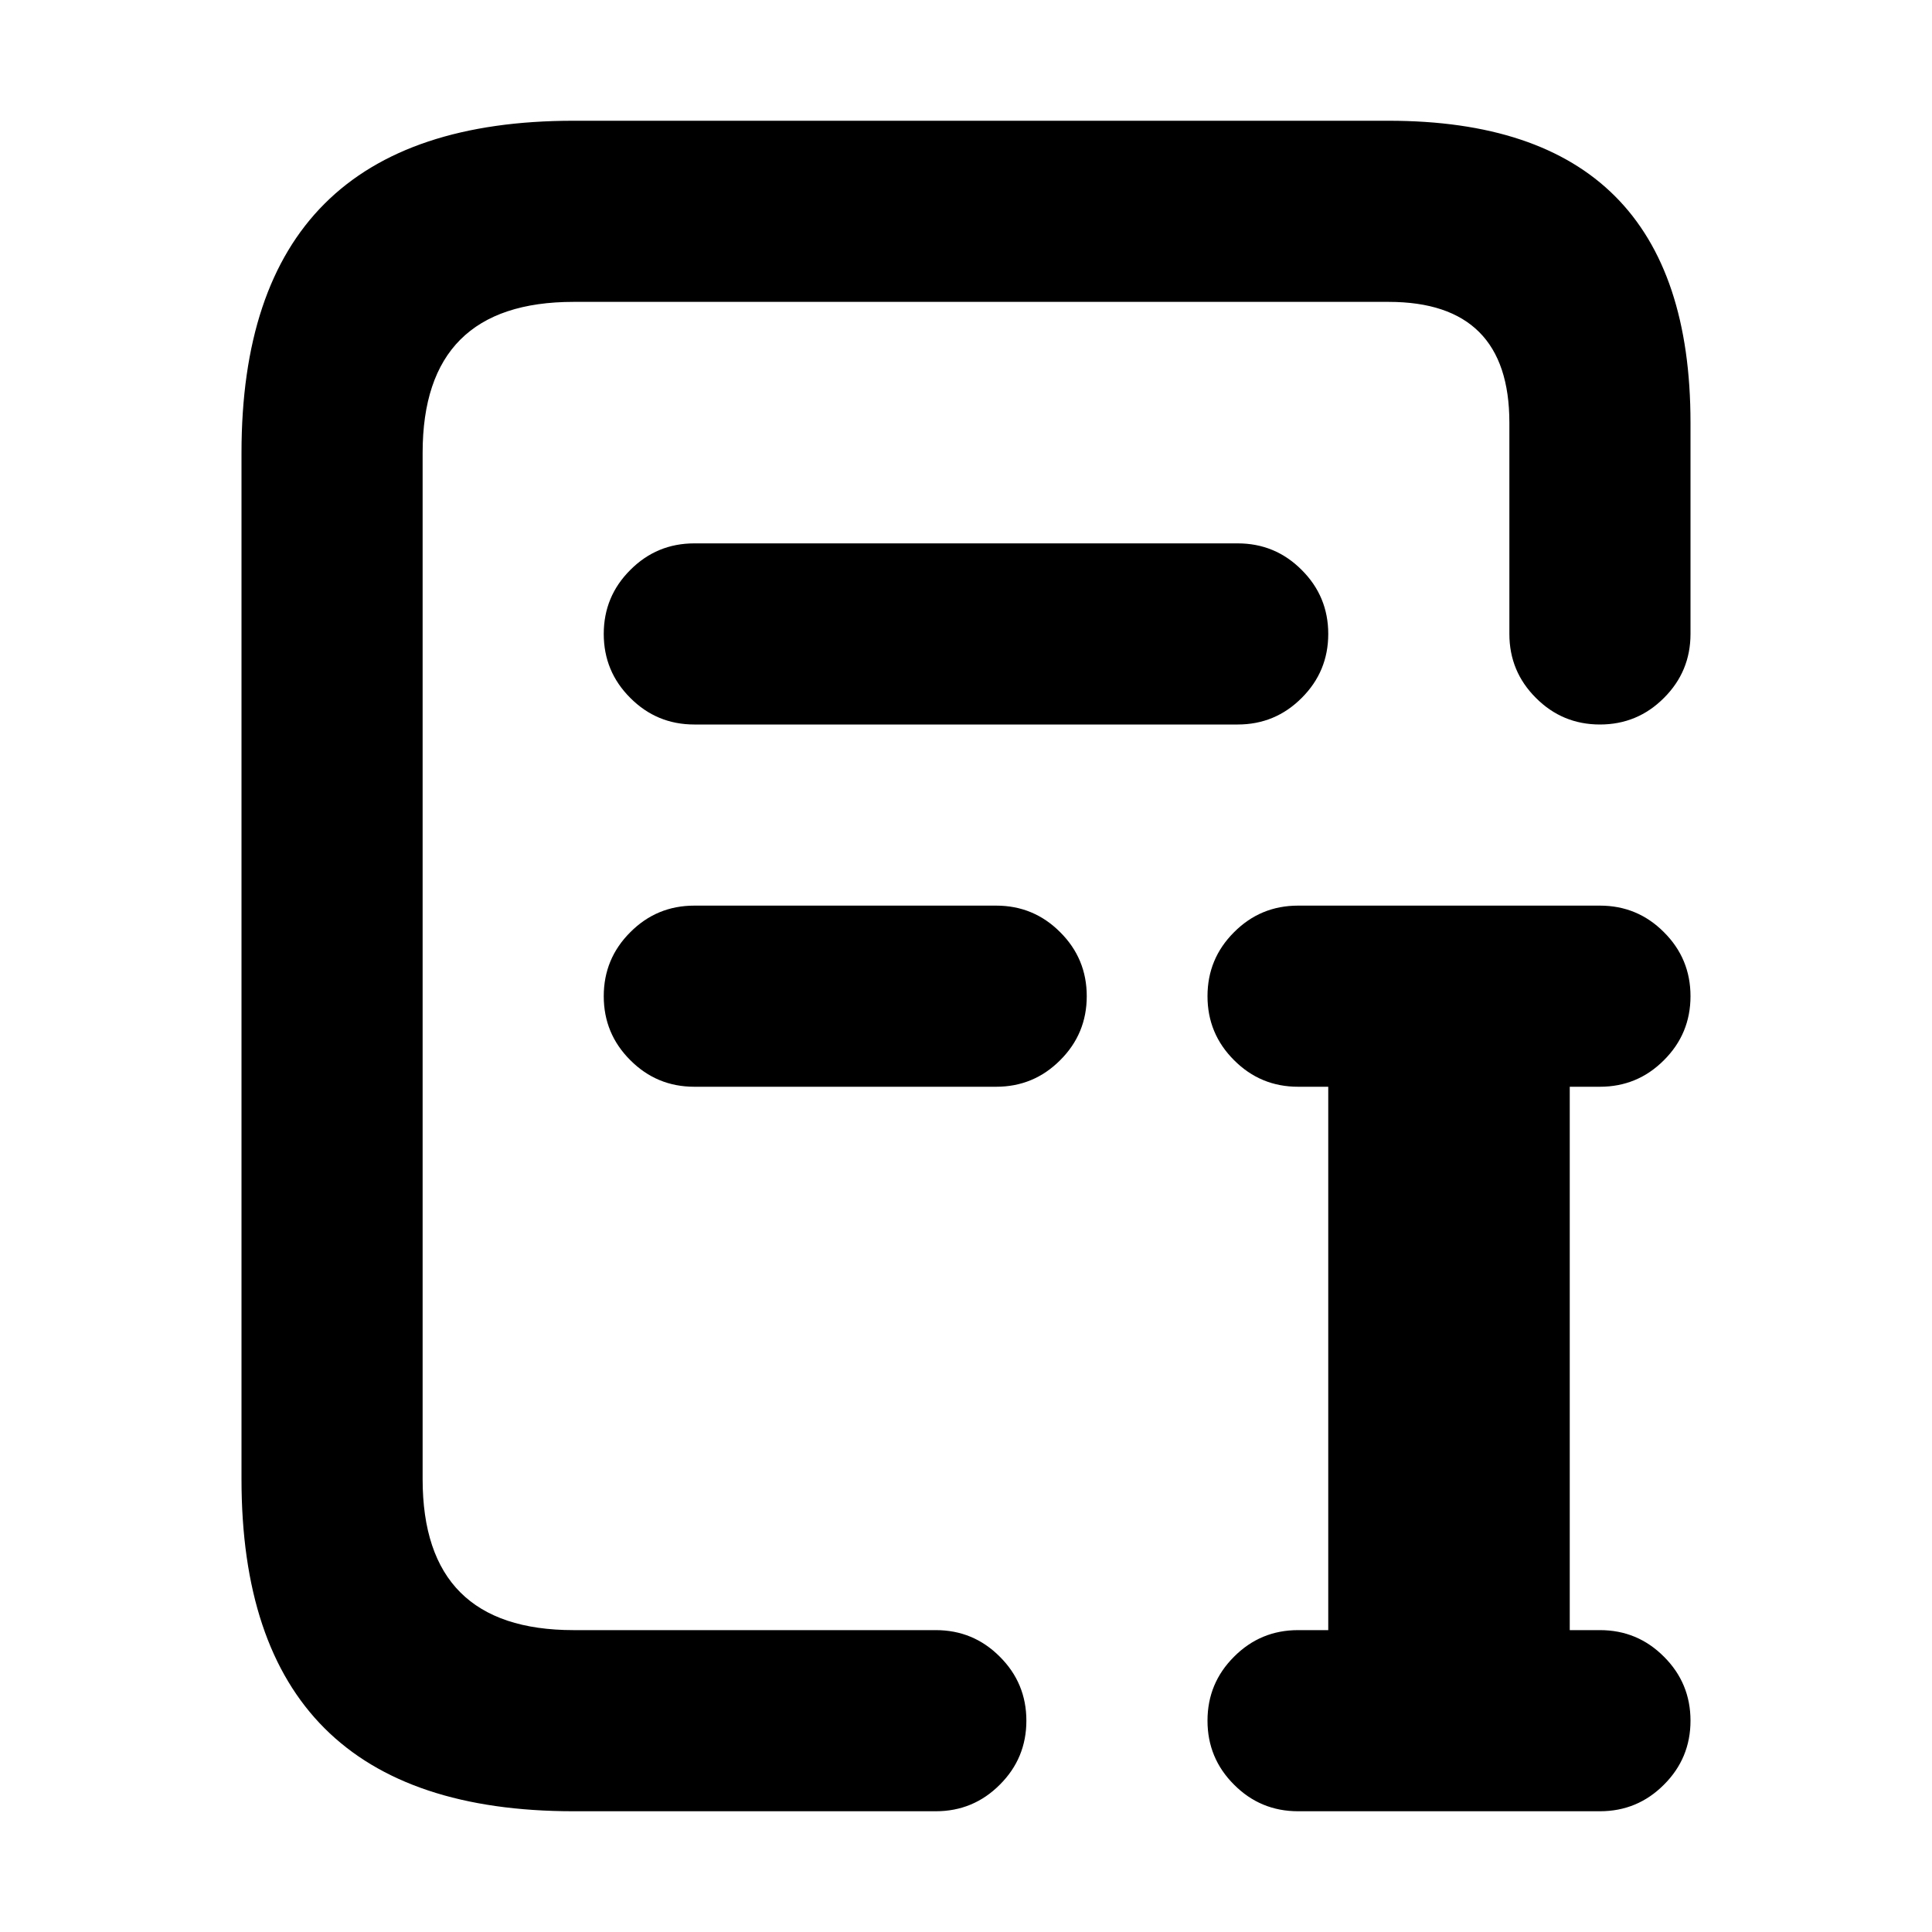
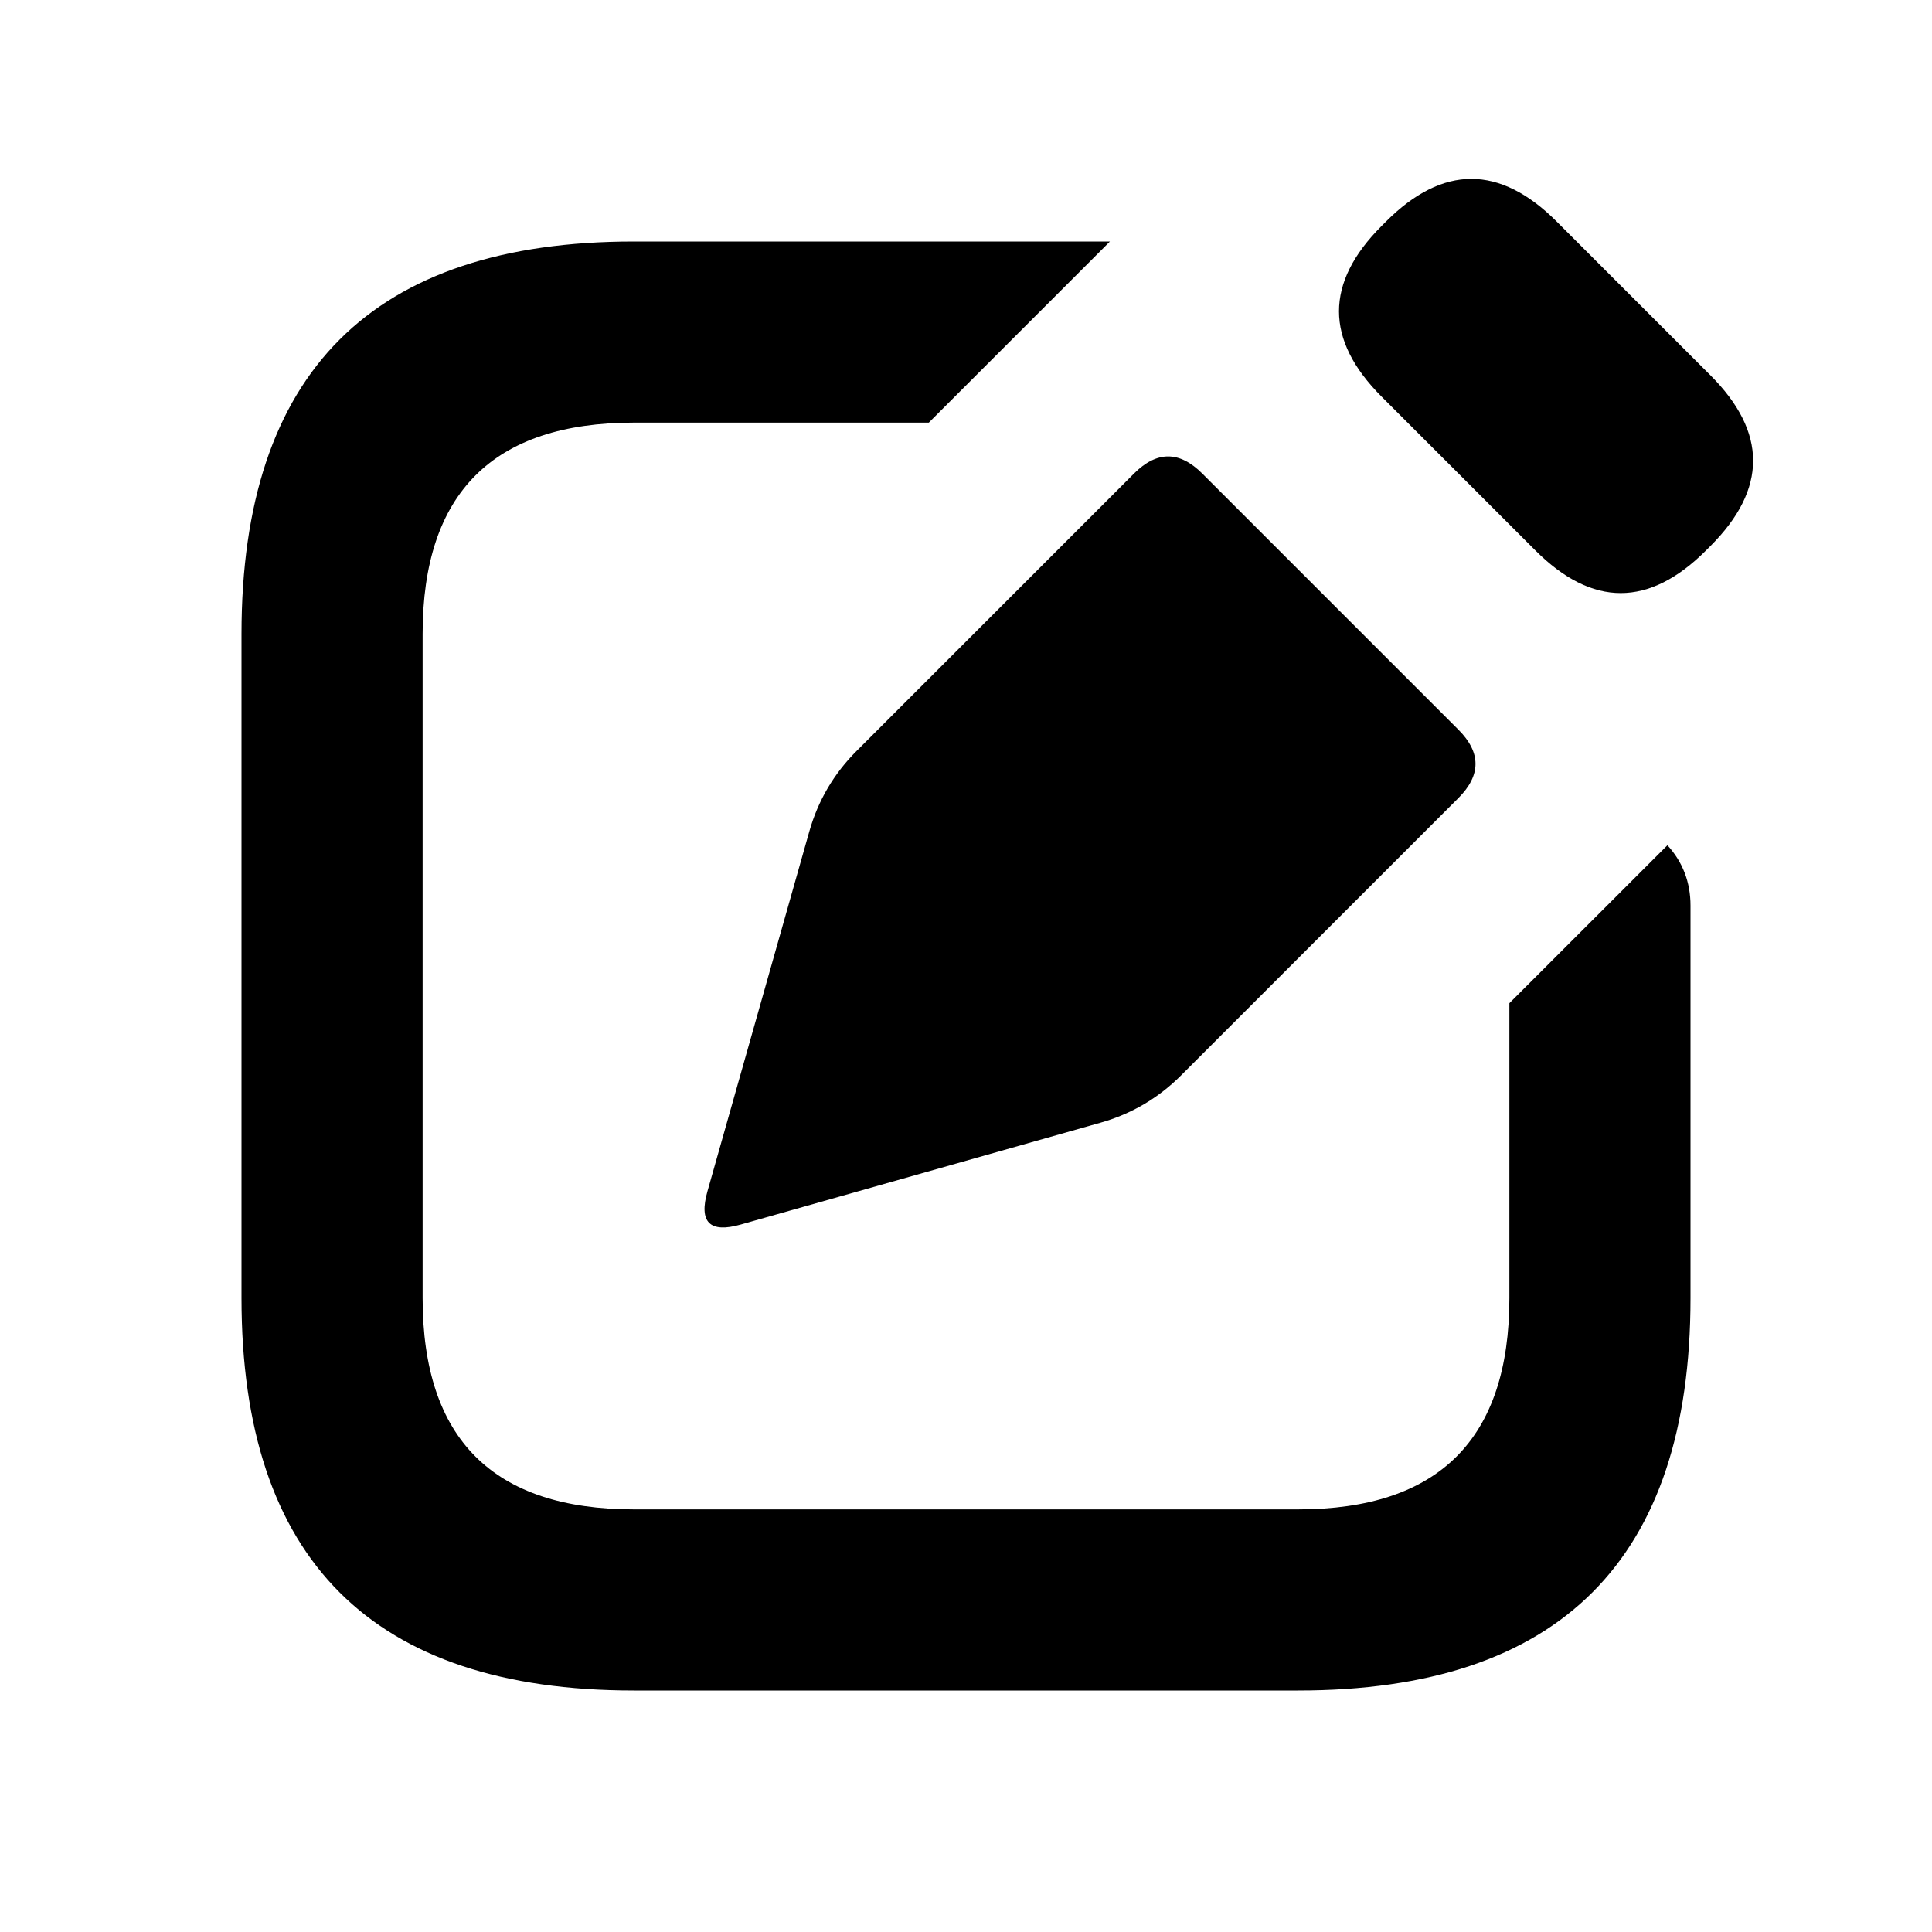
<svg xmlns="http://www.w3.org/2000/svg" height="16px" viewBox="0 0 16 16" width="16px">
-   <path d="M12.5 5.25L12.5 3.5Q12.5 2.5 11.5 2.5L4.75 2.5Q3.5 2.5 3.5 3.75L3.5 12.25Q3.5 13.5 4.75 13.5L7.75 13.5Q8.061 13.5 8.28 13.72Q8.5 13.939 8.5 14.25Q8.5 14.561 8.28 14.78Q8.061 15 7.75 15L4.75 15Q2 15 2 12.25L2 3.75Q2 1 4.75 1L11.5 1Q14 1 14 3.5L14 5.25Q14 5.561 13.78 5.78Q13.561 6 13.25 6Q12.939 6 12.72 5.78Q12.5 5.561 12.5 5.25ZM10.75 7.5L13.25 7.5Q13.561 7.5 13.78 7.72Q14 7.939 14 8.25Q14 8.561 13.78 8.78Q13.561 9 13.25 9L13 9L13 13.5L13.25 13.5Q13.561 13.5 13.78 13.72Q14 13.939 14 14.25Q14 14.561 13.78 14.78Q13.561 15 13.25 15L10.75 15Q10.439 15 10.22 14.78Q10 14.561 10 14.25Q10 13.939 10.22 13.72Q10.439 13.5 10.75 13.5L11 13.5L11 9L10.75 9Q10.439 9 10.22 8.78Q10 8.561 10 8.25Q10 7.939 10.22 7.72Q10.439 7.5 10.75 7.5ZM5.75 4.5L10.25 4.5Q10.561 4.5 10.78 4.72Q11 4.939 11 5.25Q11 5.561 10.78 5.78Q10.561 6 10.25 6L5.75 6Q5.439 6 5.22 5.78Q5 5.561 5 5.25Q5 4.939 5.22 4.72Q5.439 4.5 5.75 4.5ZM5.75 7.5L8.25 7.5Q8.561 7.5 8.78 7.72Q9 7.939 9 8.25Q9 8.561 8.78 8.78Q8.561 9 8.25 9L5.75 9Q5.439 9 5.22 8.78Q5 8.561 5 8.25Q5 7.939 5.22 7.72Q5.439 7.5 5.75 7.5Z" />
+   <path d="M12.5 8.308L13.809 7Q14 7.21 14 7.5L14 10.75Q14 14 10.75 14L5.25 14Q2 14 2 10.75L2 5.25Q2 2 5.25 2L9.192 2L7.692 3.5L5.25 3.5Q3.5 3.5 3.5 5.25L3.5 10.75Q3.5 12.5 5.25 12.5L10.75 12.5Q12.5 12.5 12.5 10.75ZM5.859 9.865L6.702 6.887Q6.811 6.502 7.094 6.219L9.391 3.922Q9.533 3.78 9.674 3.78Q9.815 3.78 9.957 3.922L12.078 6.043Q12.361 6.326 12.078 6.609L9.781 8.906Q9.498 9.189 9.113 9.298L6.135 10.141Q5.942 10.196 5.873 10.127Q5.804 10.058 5.859 9.865ZM11.442 1.871L11.478 1.835Q12.185 1.128 12.892 1.835L14.165 3.108Q14.872 3.815 14.165 4.522L14.129 4.558Q13.422 5.265 12.715 4.558L11.442 3.285Q11.089 2.932 11.089 2.578Q11.089 2.224 11.442 1.871Z" />
</svg>
